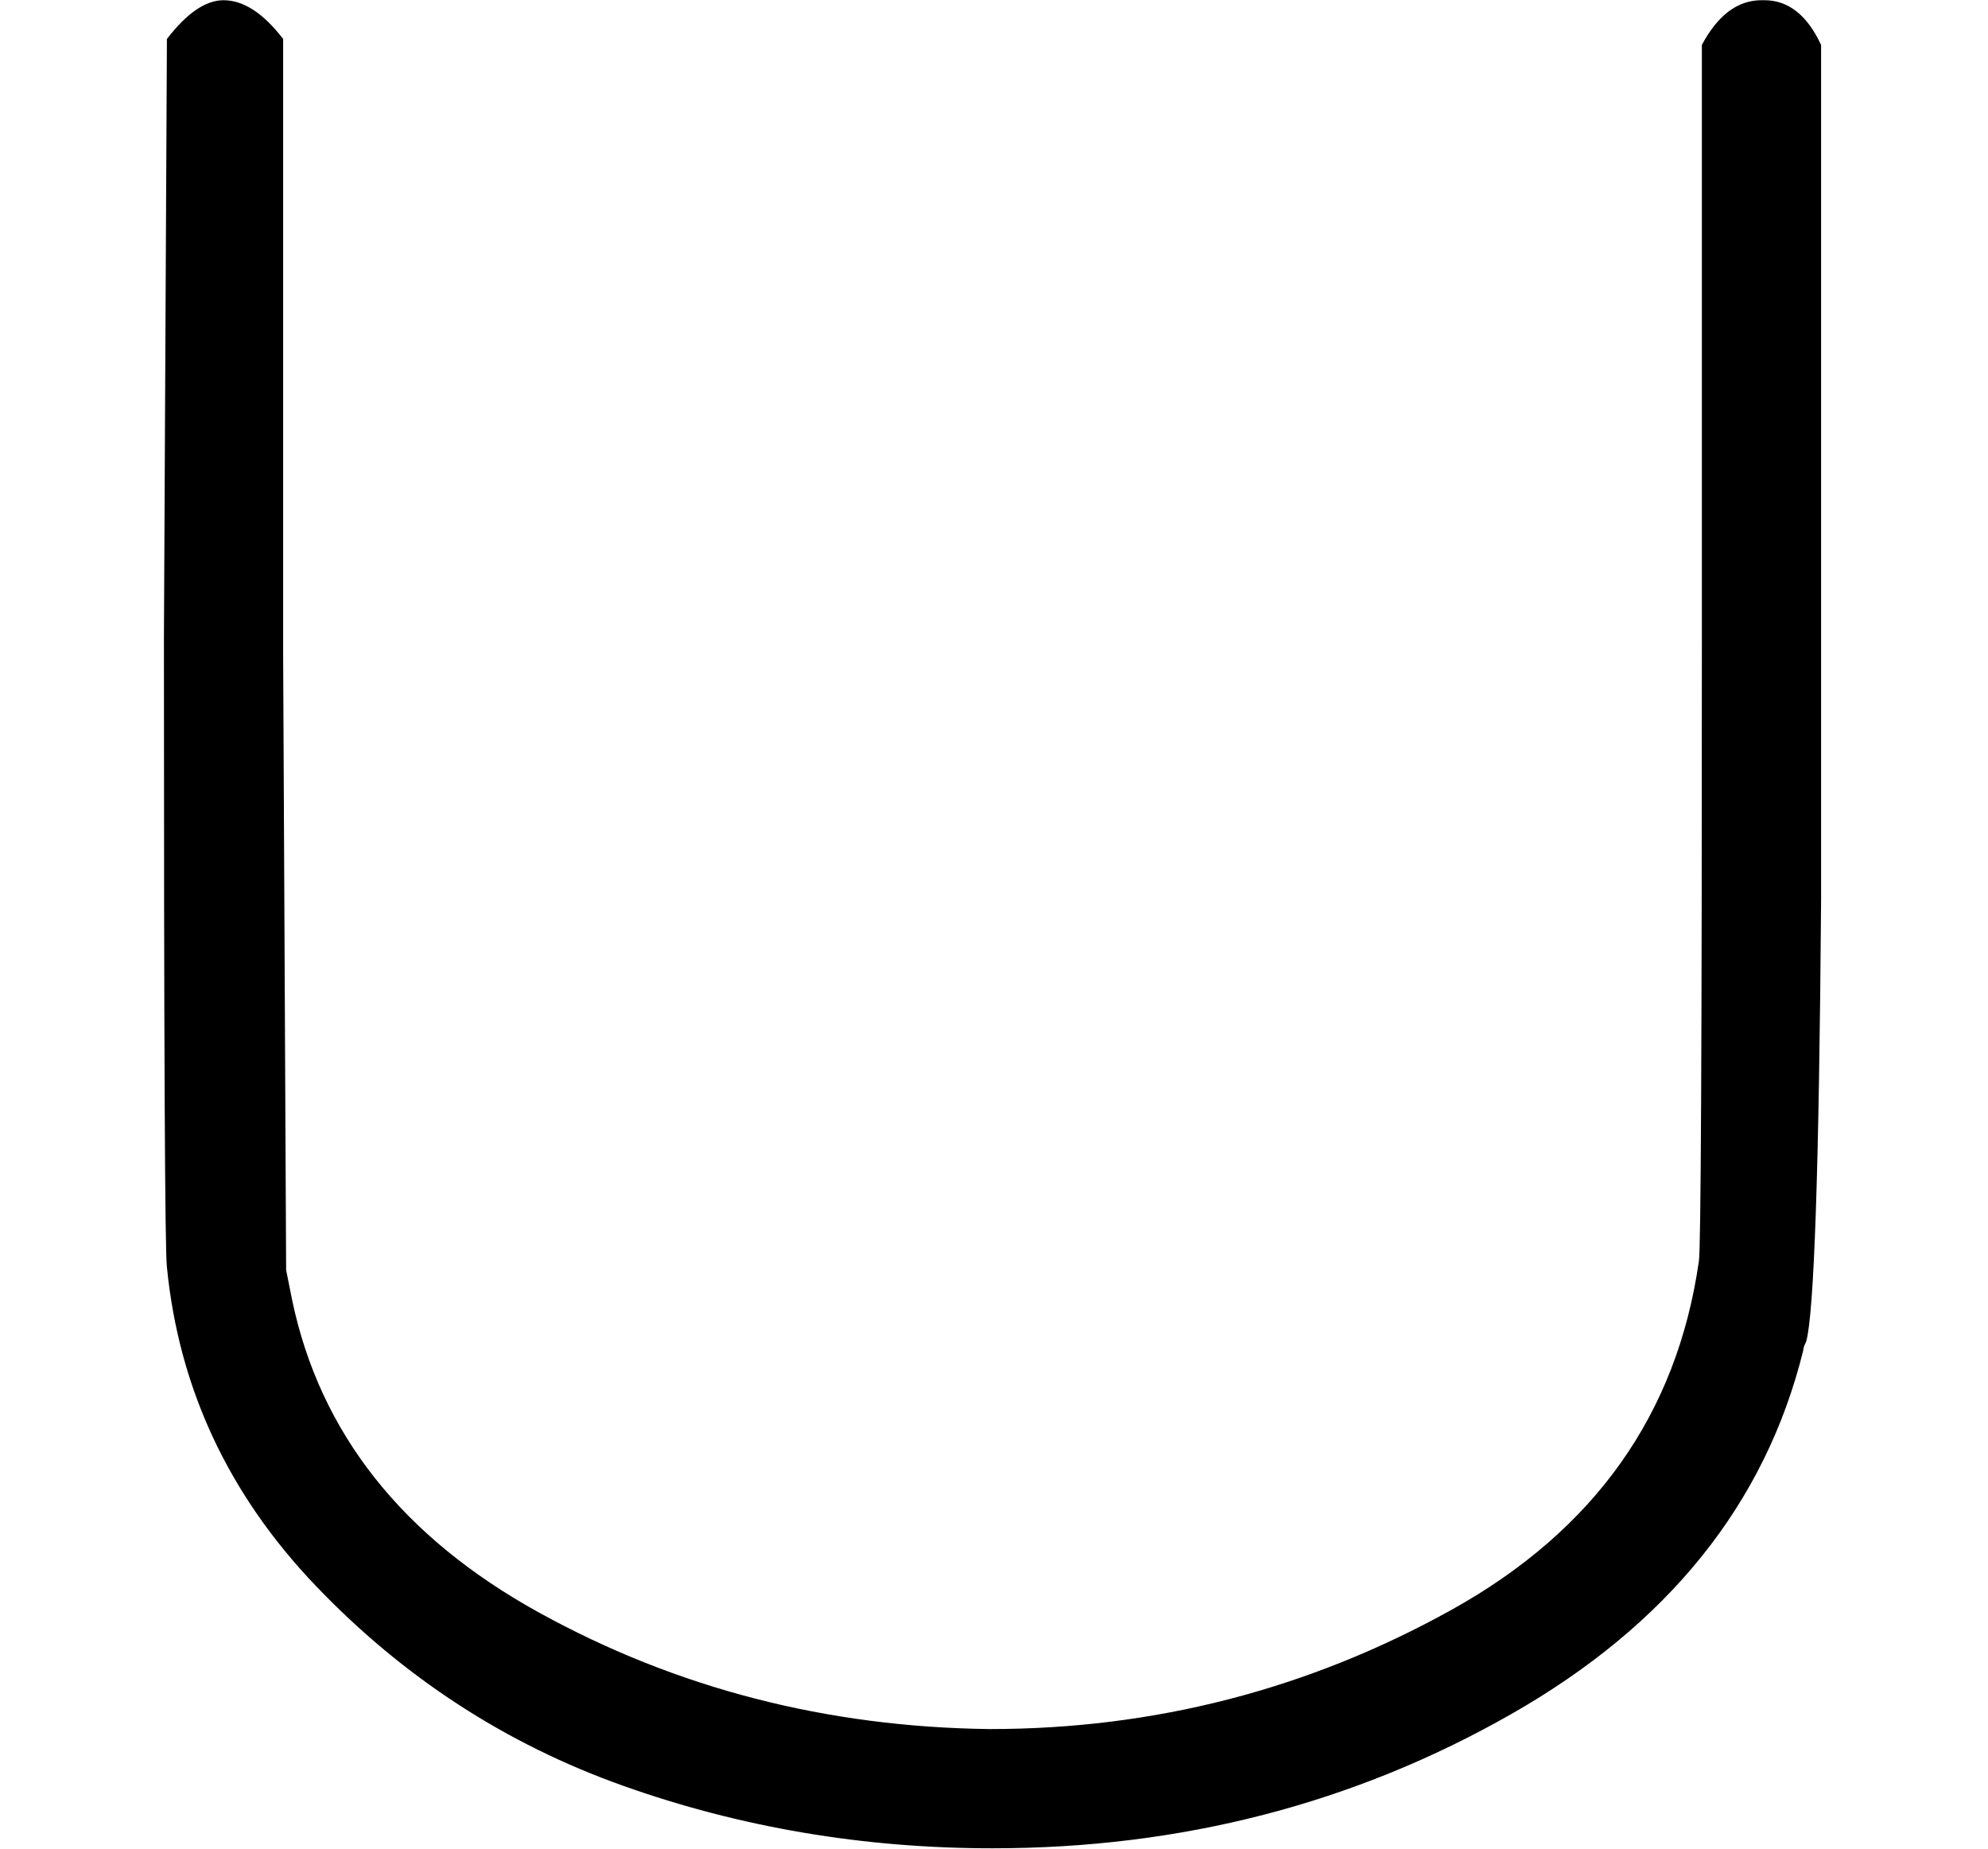
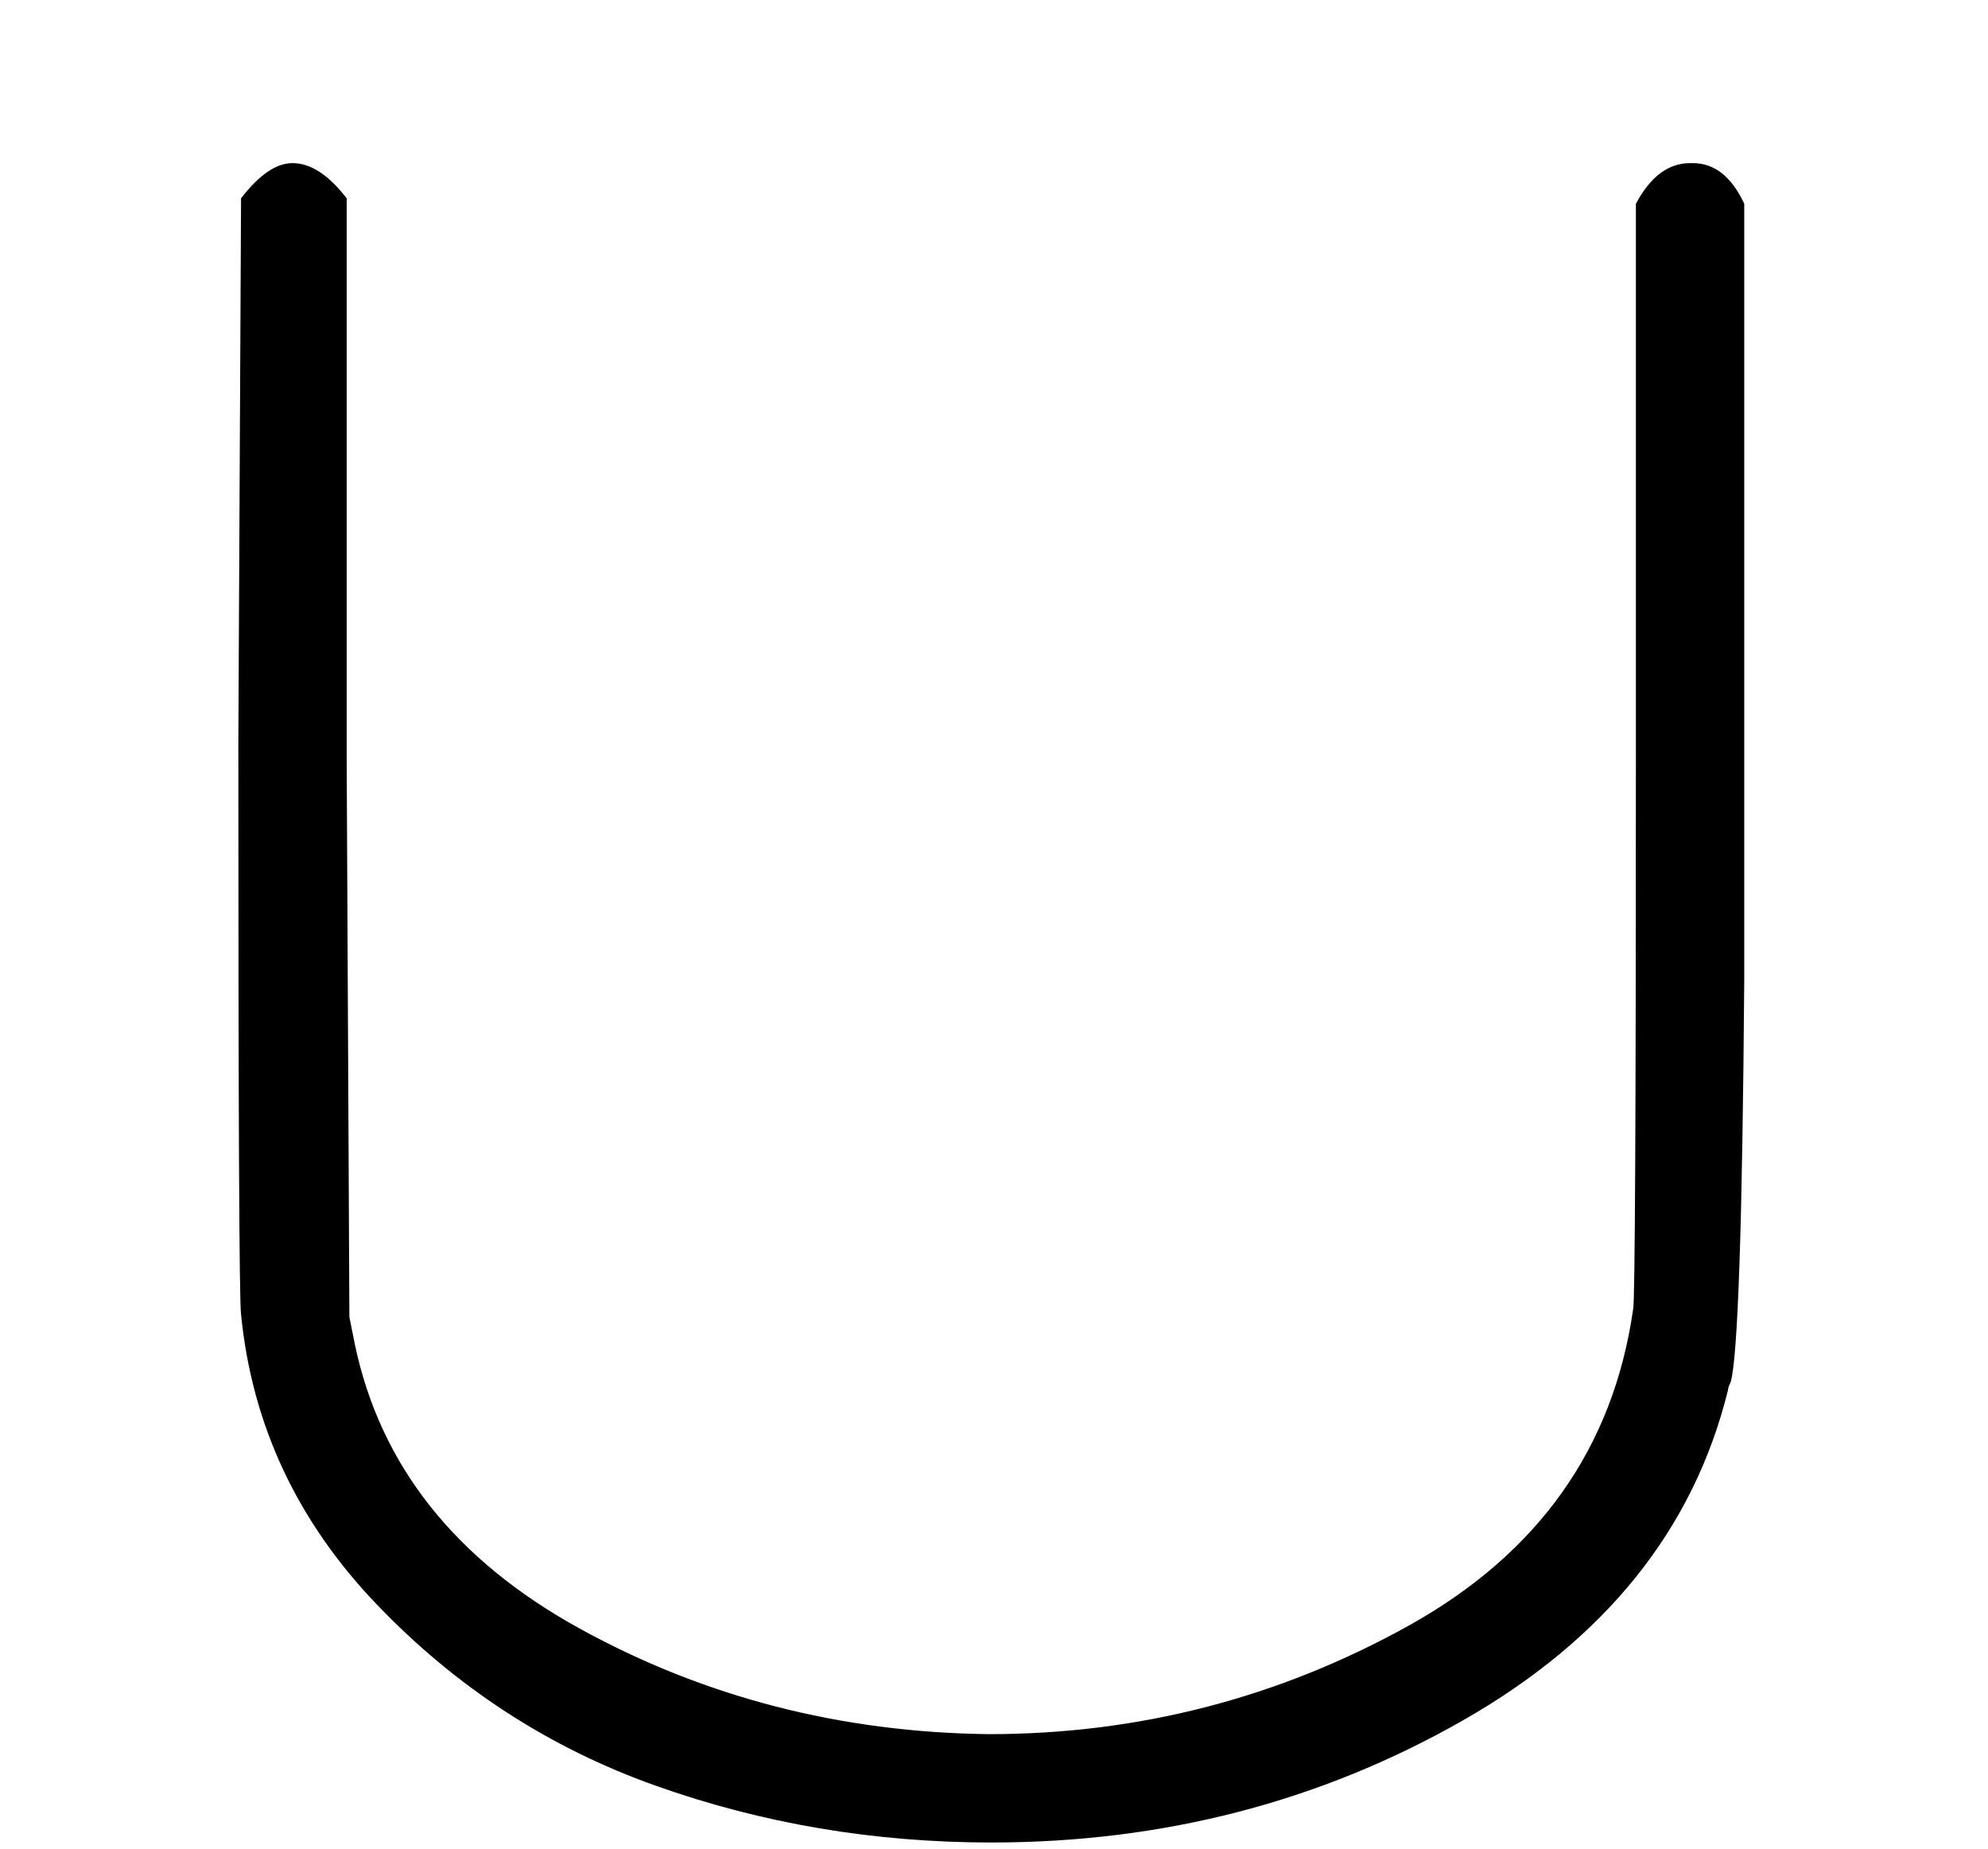
- <svg xmlns="http://www.w3.org/2000/svg" xmlns:xlink="http://www.w3.org/1999/xlink" style="vertical-align: -0.05ex;" width="1.509ex" height="1.403ex" role="img" focusable="false" viewBox="0 -598 667 620">
+ <svg xmlns="http://www.w3.org/2000/svg" xmlns:xlink="http://www.w3.org/1999/xlink" style="vertical-align: -0.05ex;" width="1.509ex" height="1.403ex" role="img" focusable="false" viewBox="-33 -658 734 682">
  <defs>
    <path id="MJX-1-TEX-N-222A" d="M591 598H592Q604 598 611 583V376Q611 345 611 296Q610 162 606 148Q605 146 605 145Q586 68 507 23T333 -22Q268 -22 209 -1T106 66T56 173Q55 180 55 384L56 585Q66 598 75 598Q85 598 95 585V378L96 172L98 162Q112 95 181 57T332 18Q415 18 487 58T570 175Q571 180 571 383V583Q579 598 591 598Z" />
  </defs>
  <g stroke="currentColor" fill="currentColor" stroke-width="0" transform="scale(1,-1)">
    <g data-mml-node="math">
      <g data-mml-node="mo">
        <use data-c="222A" xlink:href="#MJX-1-TEX-N-222A" />
      </g>
    </g>
  </g>
</svg>
